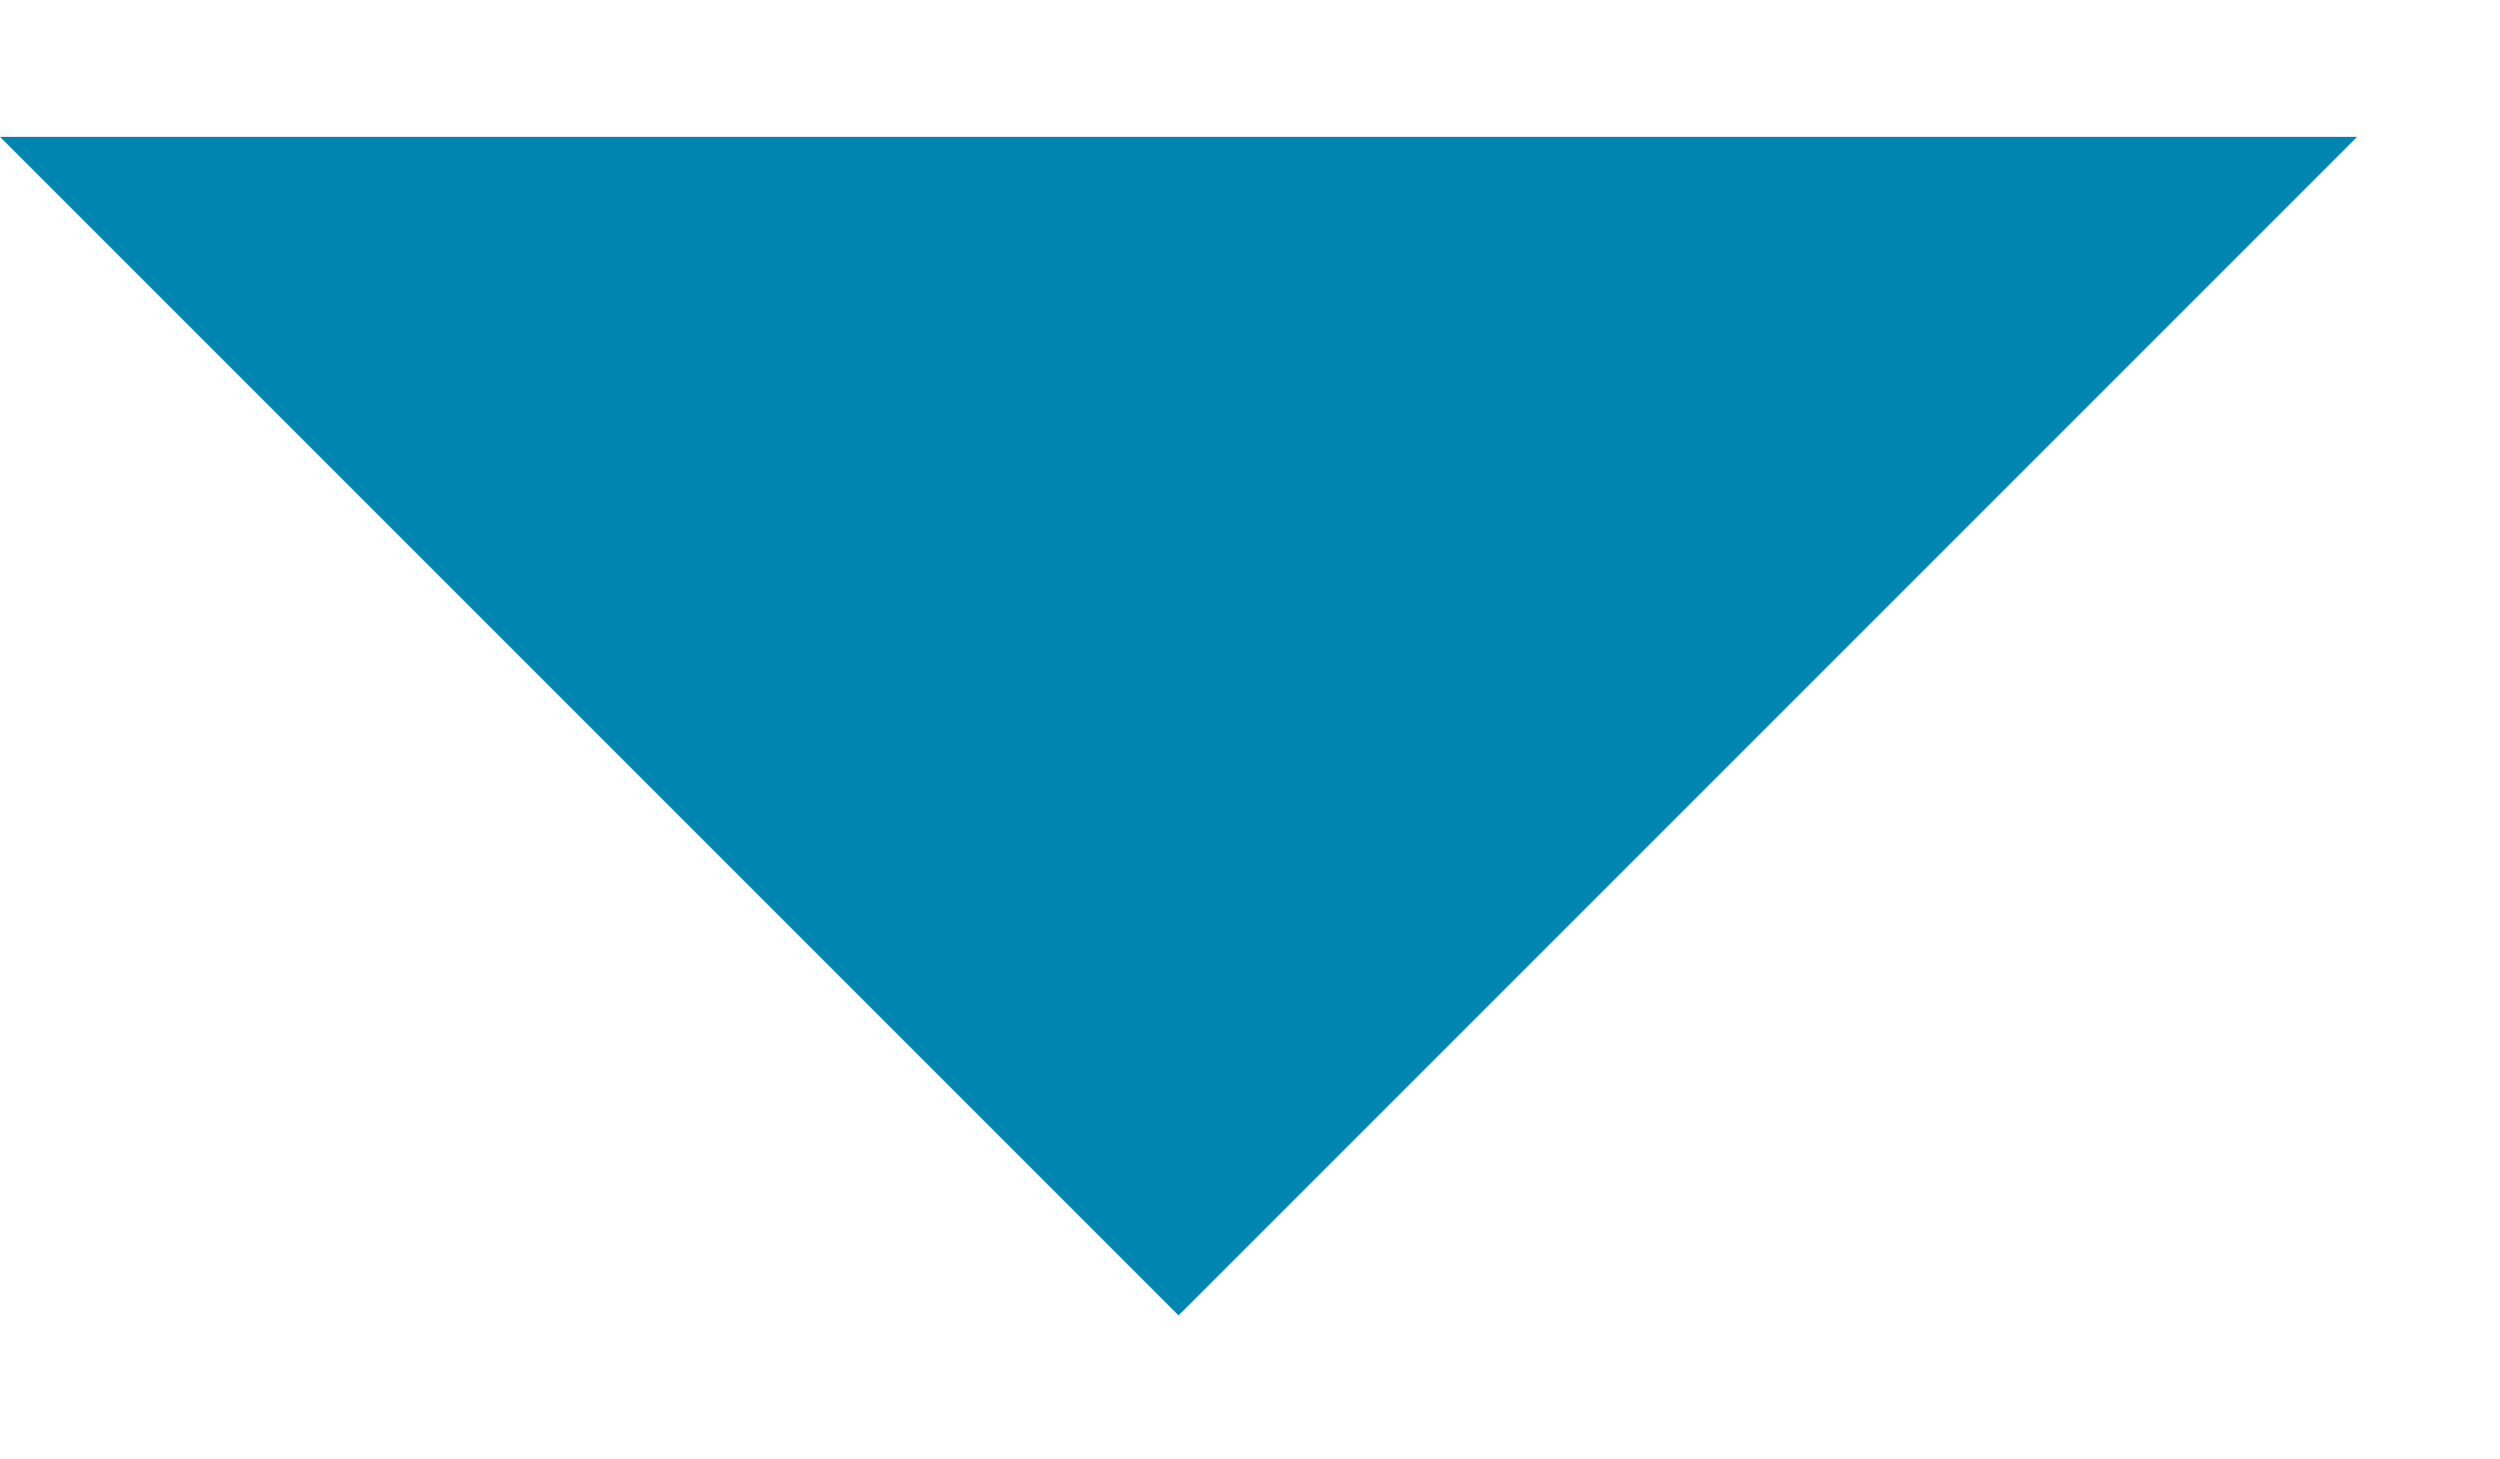
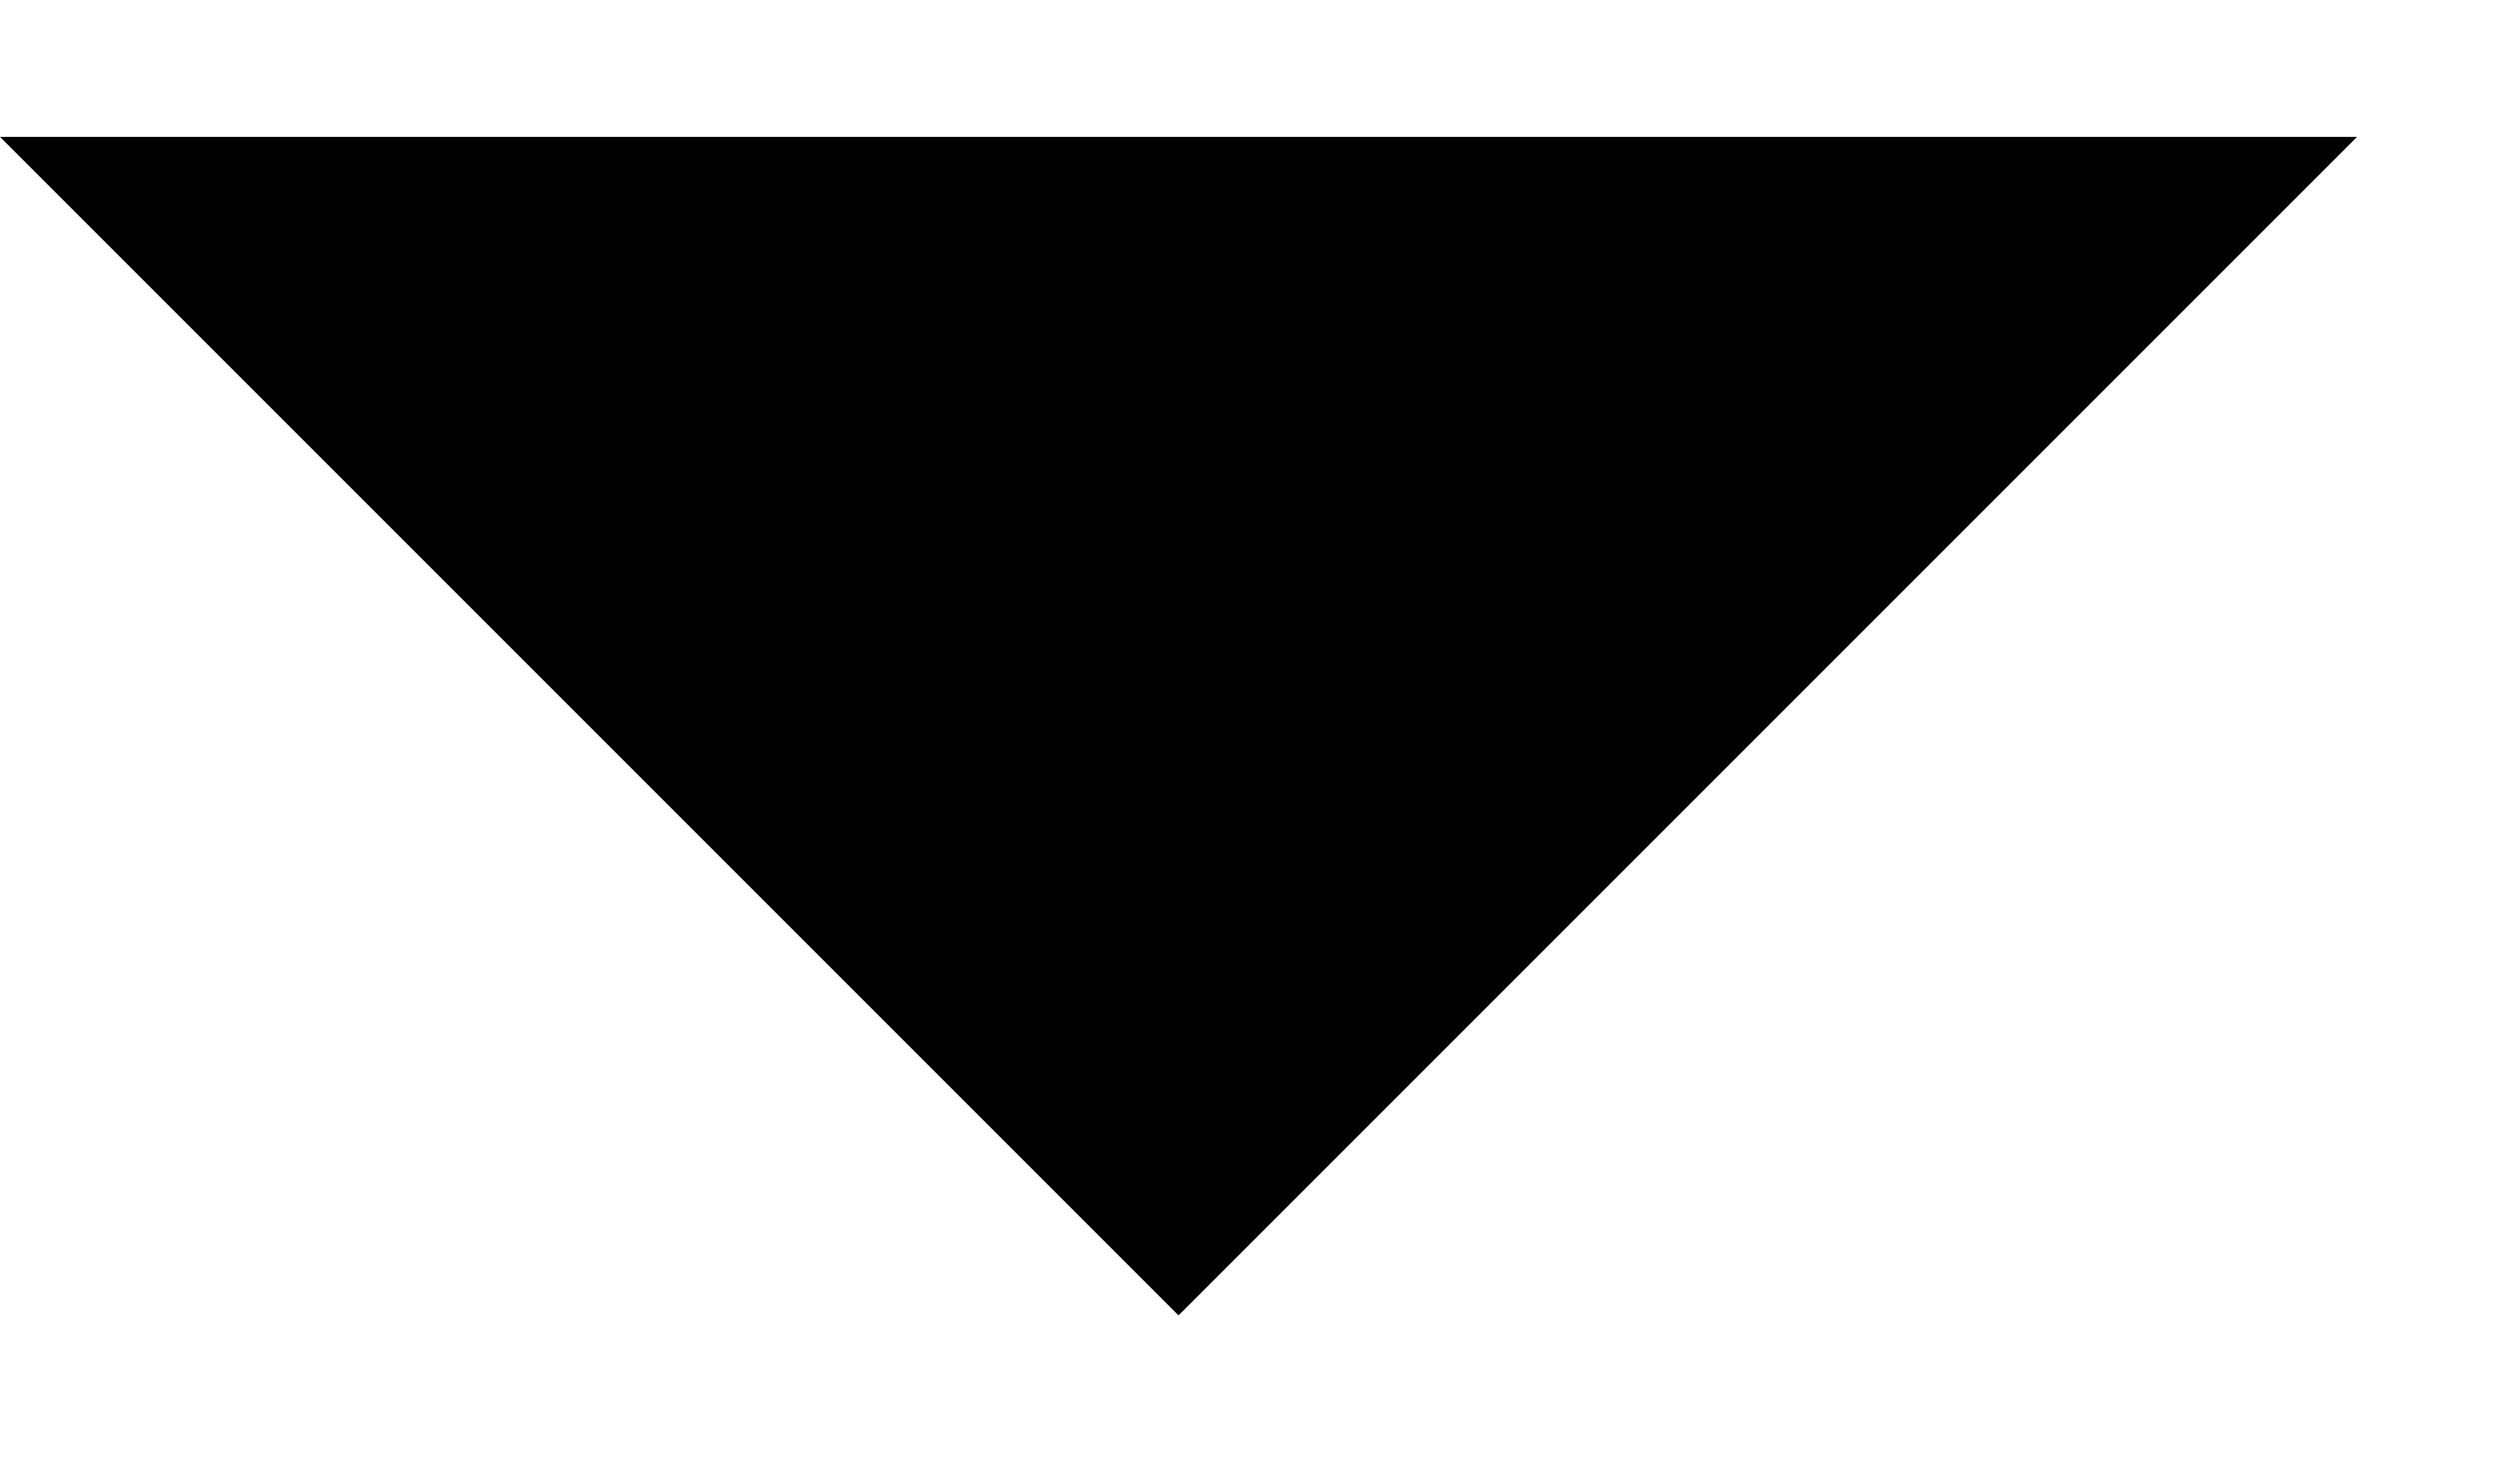
<svg xmlns="http://www.w3.org/2000/svg" viewBox="0 0 12 7" version="1.1">
-   <g id="Style-guide" stroke="none" stroke-width="1" fill="none" fill-rule="evenodd">
-     <g id="Artboard" transform="translate(-36, -757)" fill="#0085B1">
-       <polygon id="picto8px/arrow_down" transform="translate(41.65685, 757.6569) rotate(45) translate(-41.65685, -757.6569) " points="45.657 753.657 45.657 761.657 37.657 761.657" />
+   <g stroke="none" stroke-width="1" fill="none" fill-rule="evenodd">
+     <g transform="translate(-36, -757)" fill="currentColor">
+       <polygon transform="translate(41.65685, 757.6569) rotate(45) translate(-41.65685, -757.6569) " points="45.657 753.657 45.657 761.657 37.657 761.657" />
    </g>
  </g>
</svg>
